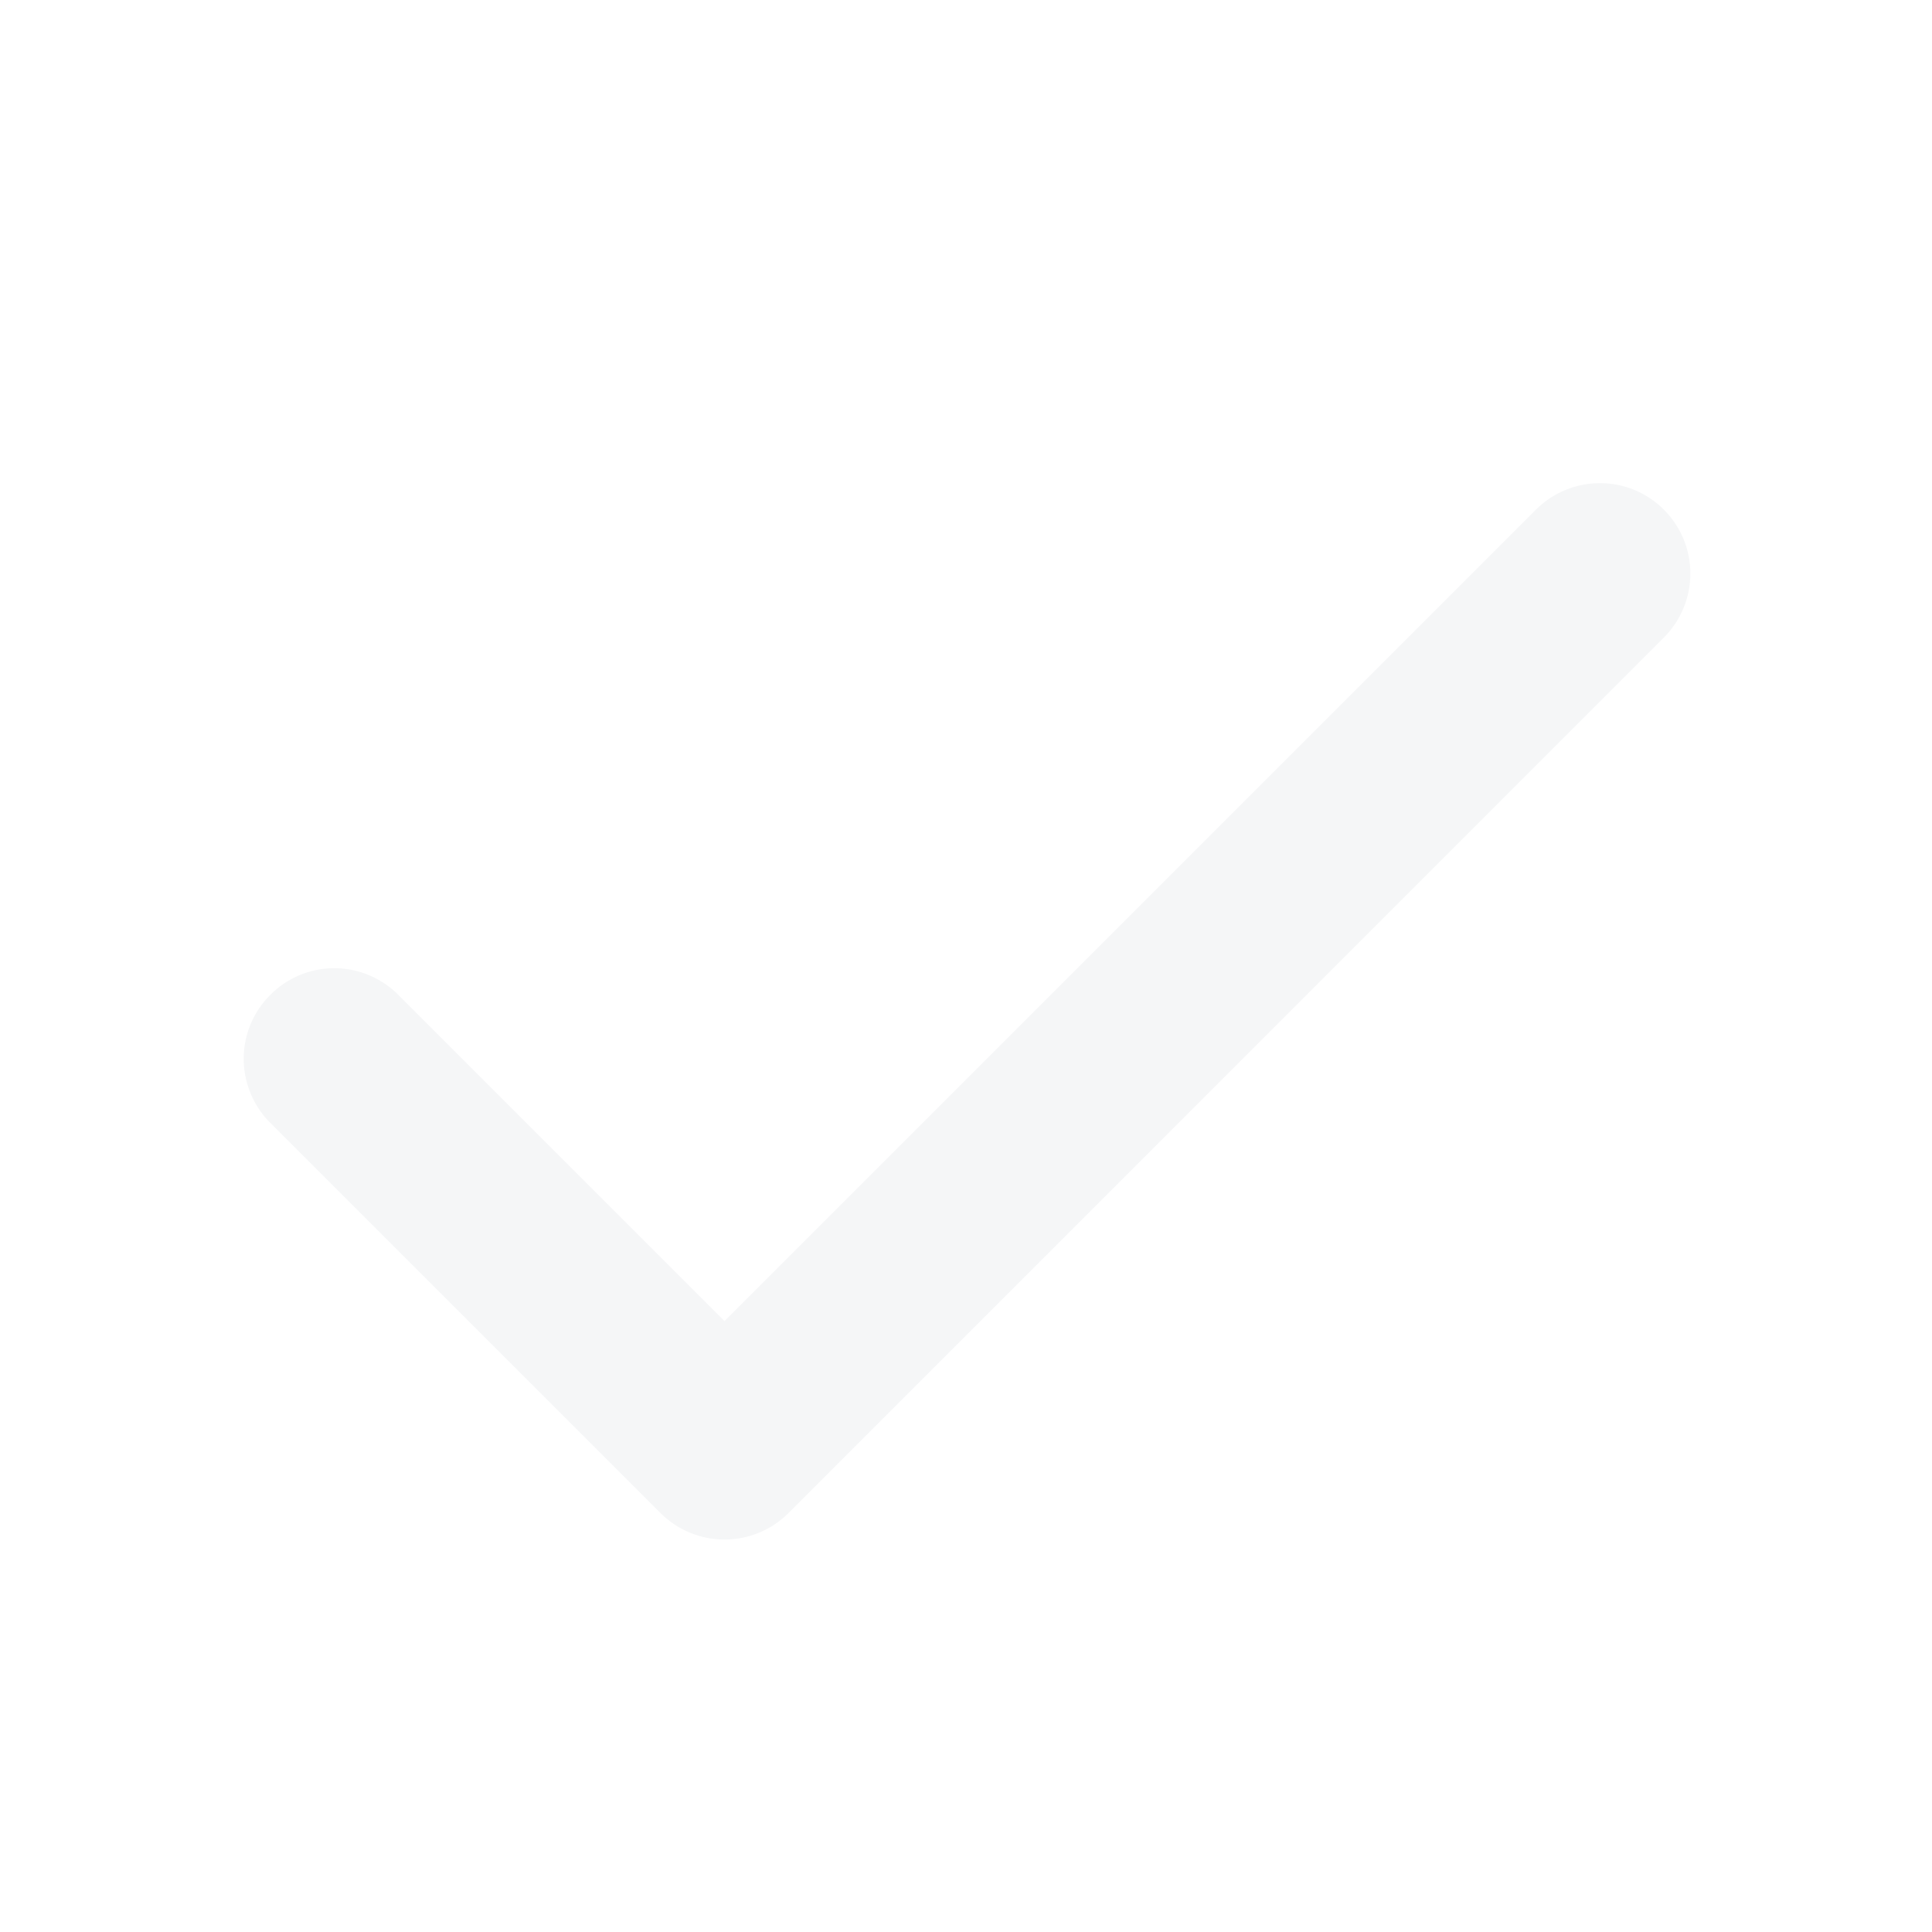
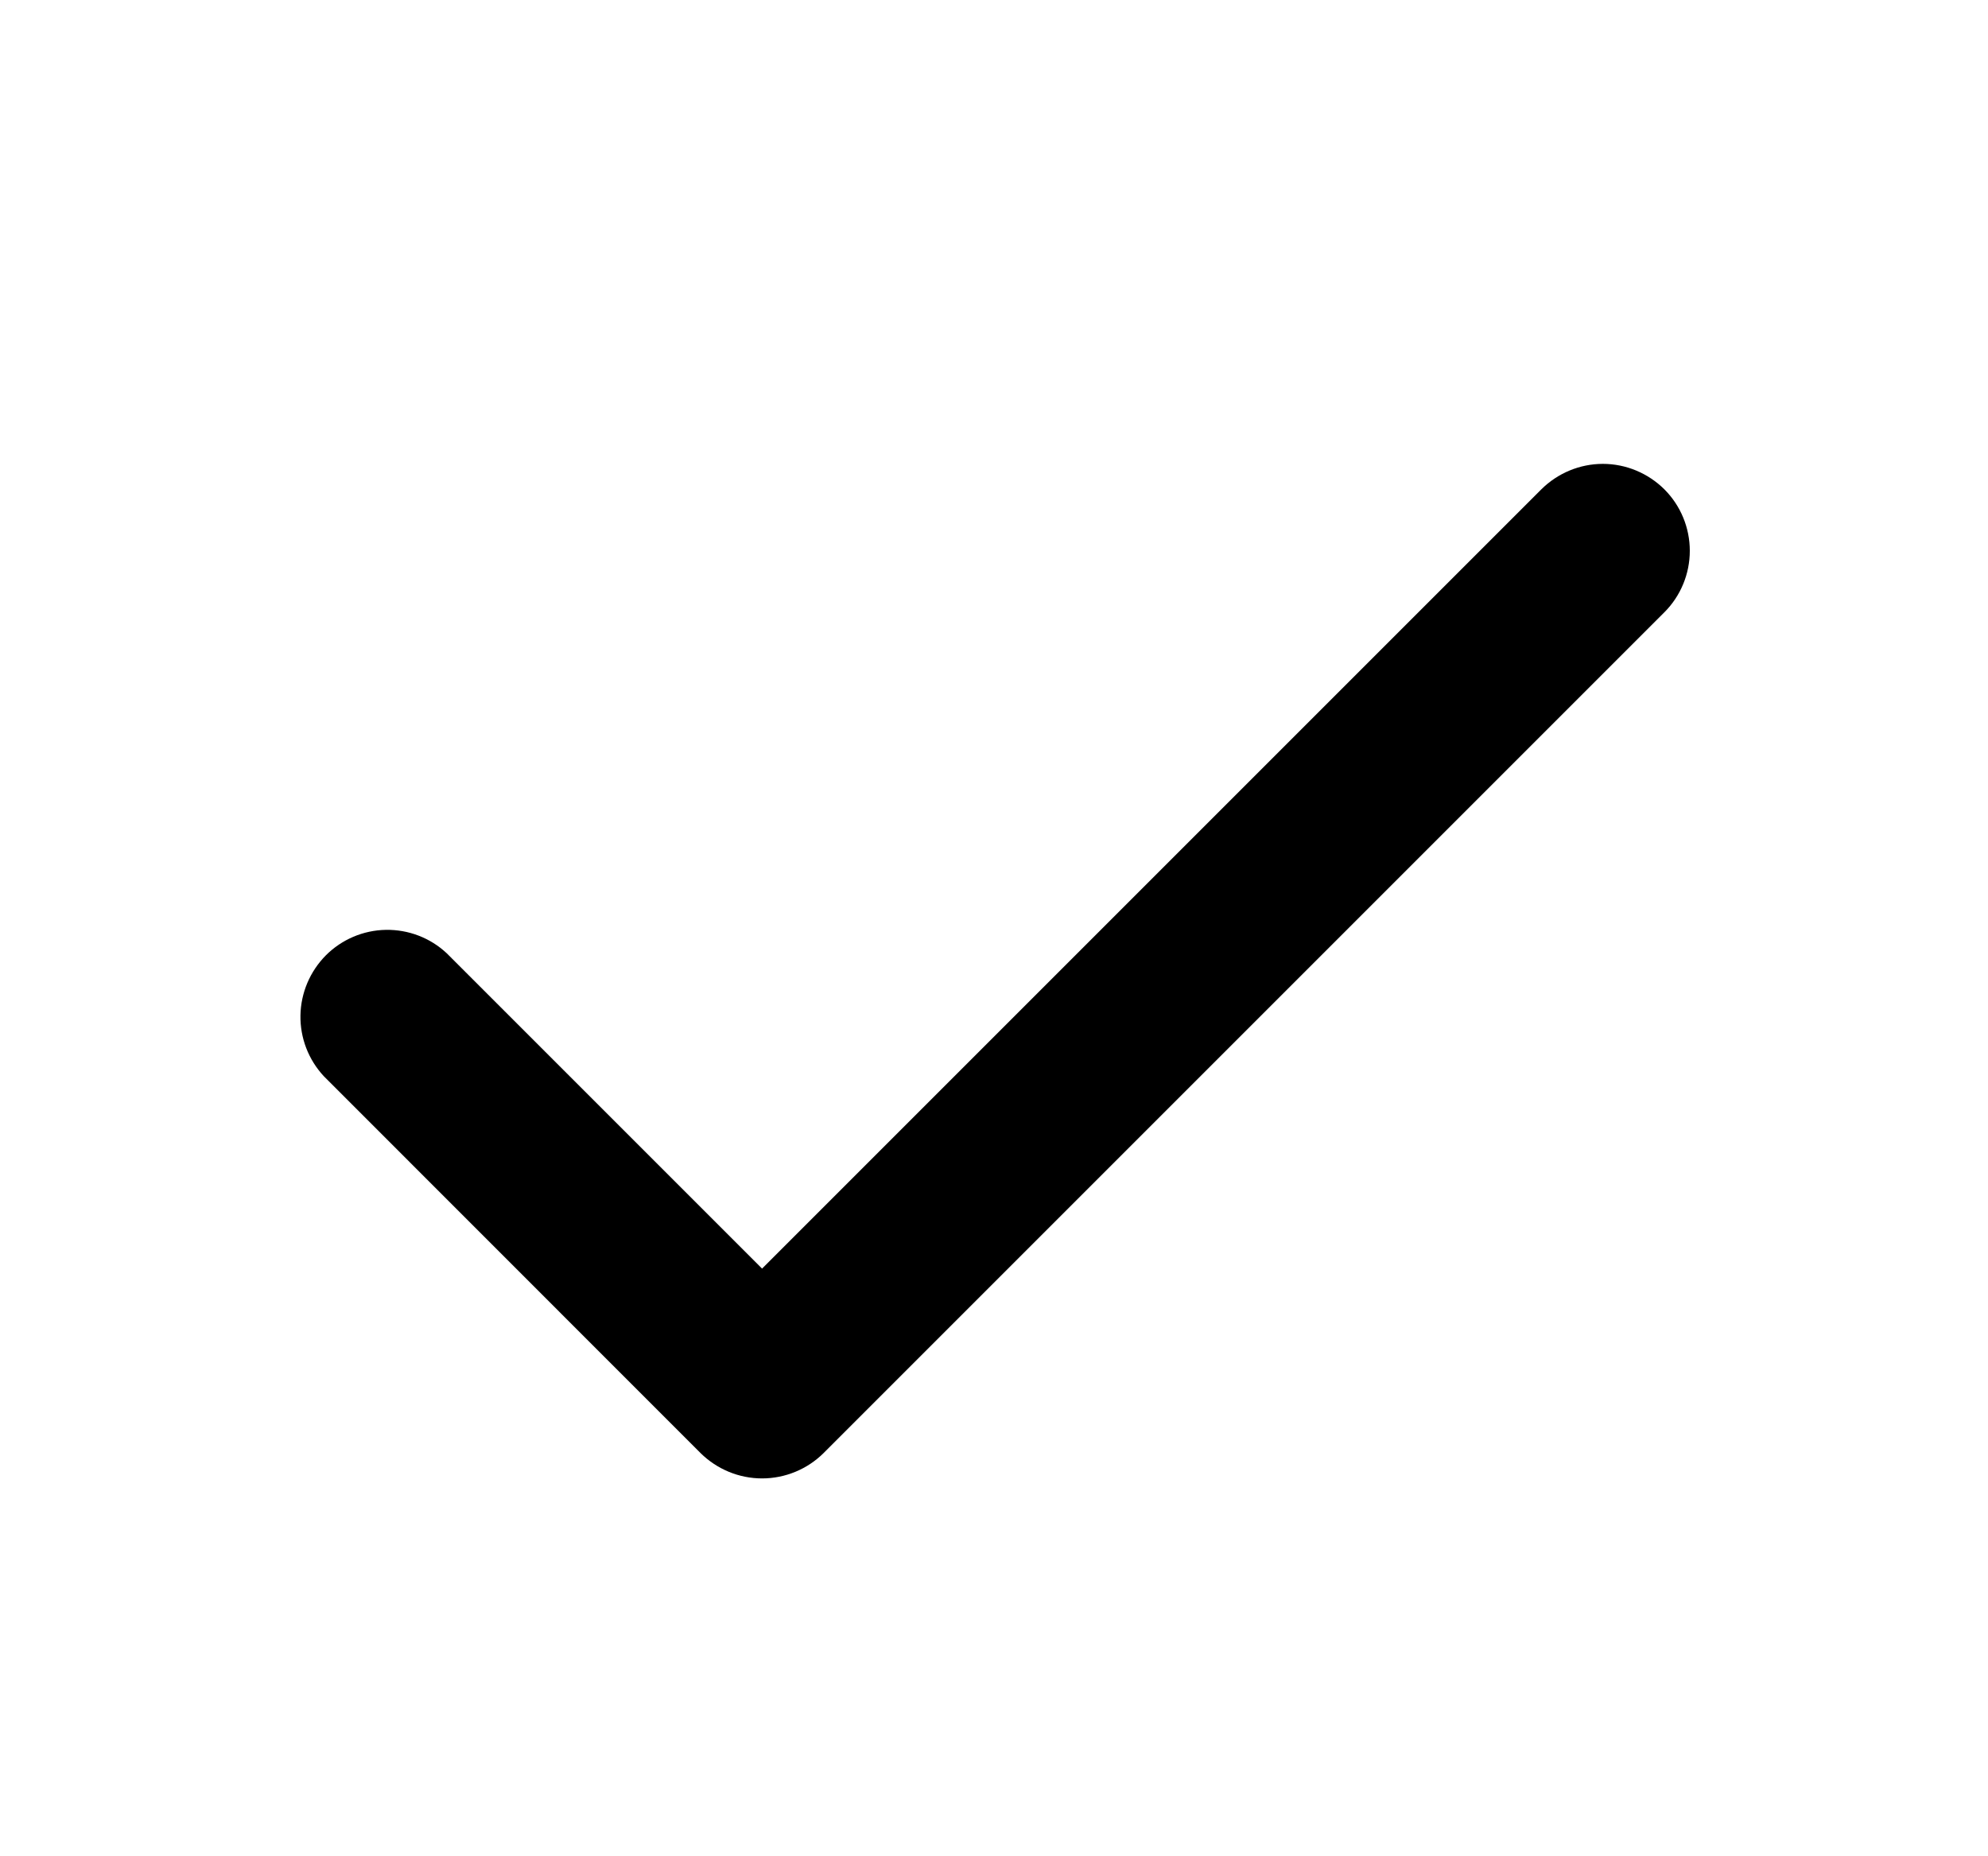
- <svg xmlns="http://www.w3.org/2000/svg" width="14" height="14" viewBox="0 0 14 14" fill="none">
-   <path fill-rule="evenodd" clip-rule="evenodd" d="M12.057 3.693C12.18 3.816 12.249 3.982 12.249 4.156C12.249 4.33 12.18 4.497 12.057 4.62L5.714 10.964C5.591 11.087 5.424 11.156 5.25 11.156C5.076 11.156 4.909 11.087 4.786 10.964L1.942 8.12C1.827 7.996 1.763 7.831 1.766 7.661C1.769 7.491 1.838 7.329 1.959 7.209C2.079 7.088 2.241 7.019 2.411 7.016C2.581 7.013 2.746 7.077 2.87 7.193L5.25 9.573L11.13 3.693C11.253 3.57 11.42 3.501 11.594 3.501C11.768 3.501 11.934 3.57 12.057 3.693Z" fill="#F5F6F7" />
+ <svg xmlns="http://www.w3.org/2000/svg" width="15" height="14" viewBox="0 0 15 14">
+   <path fill-rule="evenodd" clip-rule="evenodd" d="M12.558 3.692C12.681 3.815 12.75 3.982 12.75 4.156C12.75 4.33 12.681 4.497 12.558 4.62L6.214 10.964C6.091 11.086 5.924 11.155 5.75 11.155C5.576 11.155 5.41 11.086 5.286 10.964L2.443 8.12C2.327 7.995 2.264 7.831 2.267 7.661C2.27 7.491 2.339 7.329 2.459 7.208C2.579 7.088 2.741 7.019 2.911 7.016C3.081 7.013 3.246 7.076 3.37 7.192L5.75 9.572L11.63 3.692C11.753 3.57 11.92 3.5 12.094 3.5C12.268 3.5 12.435 3.57 12.558 3.692Z" />
</svg>
